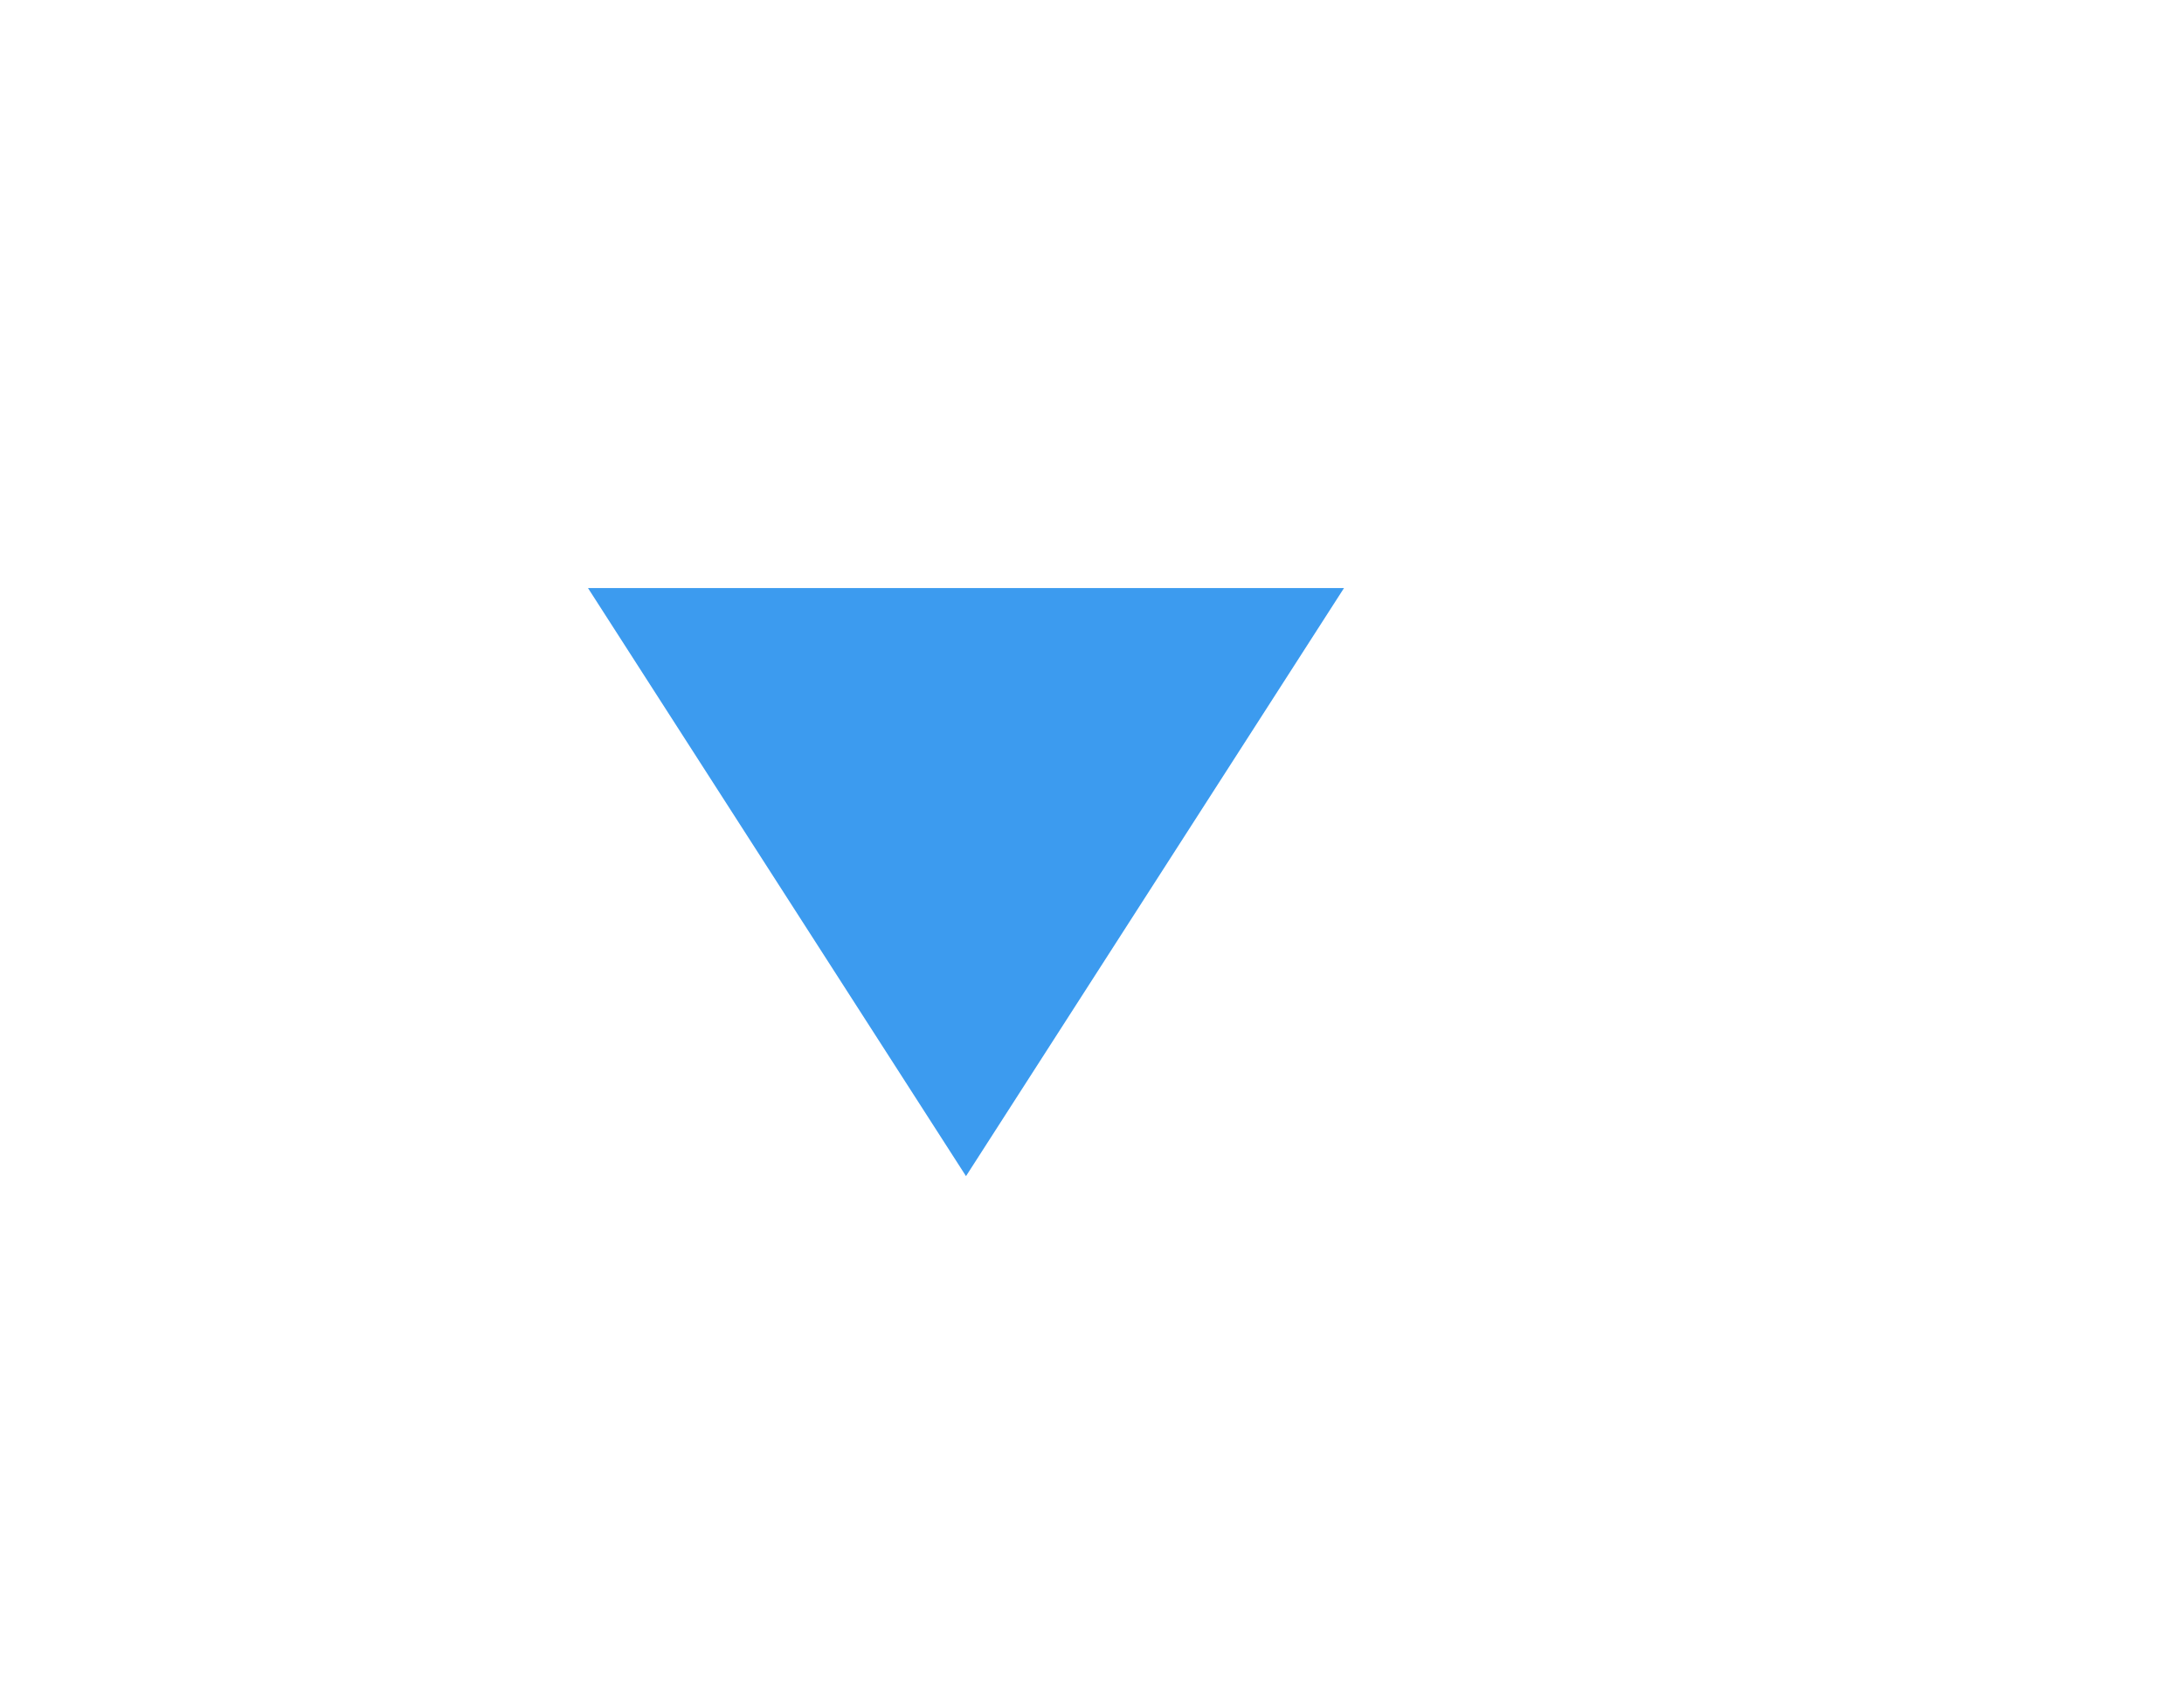
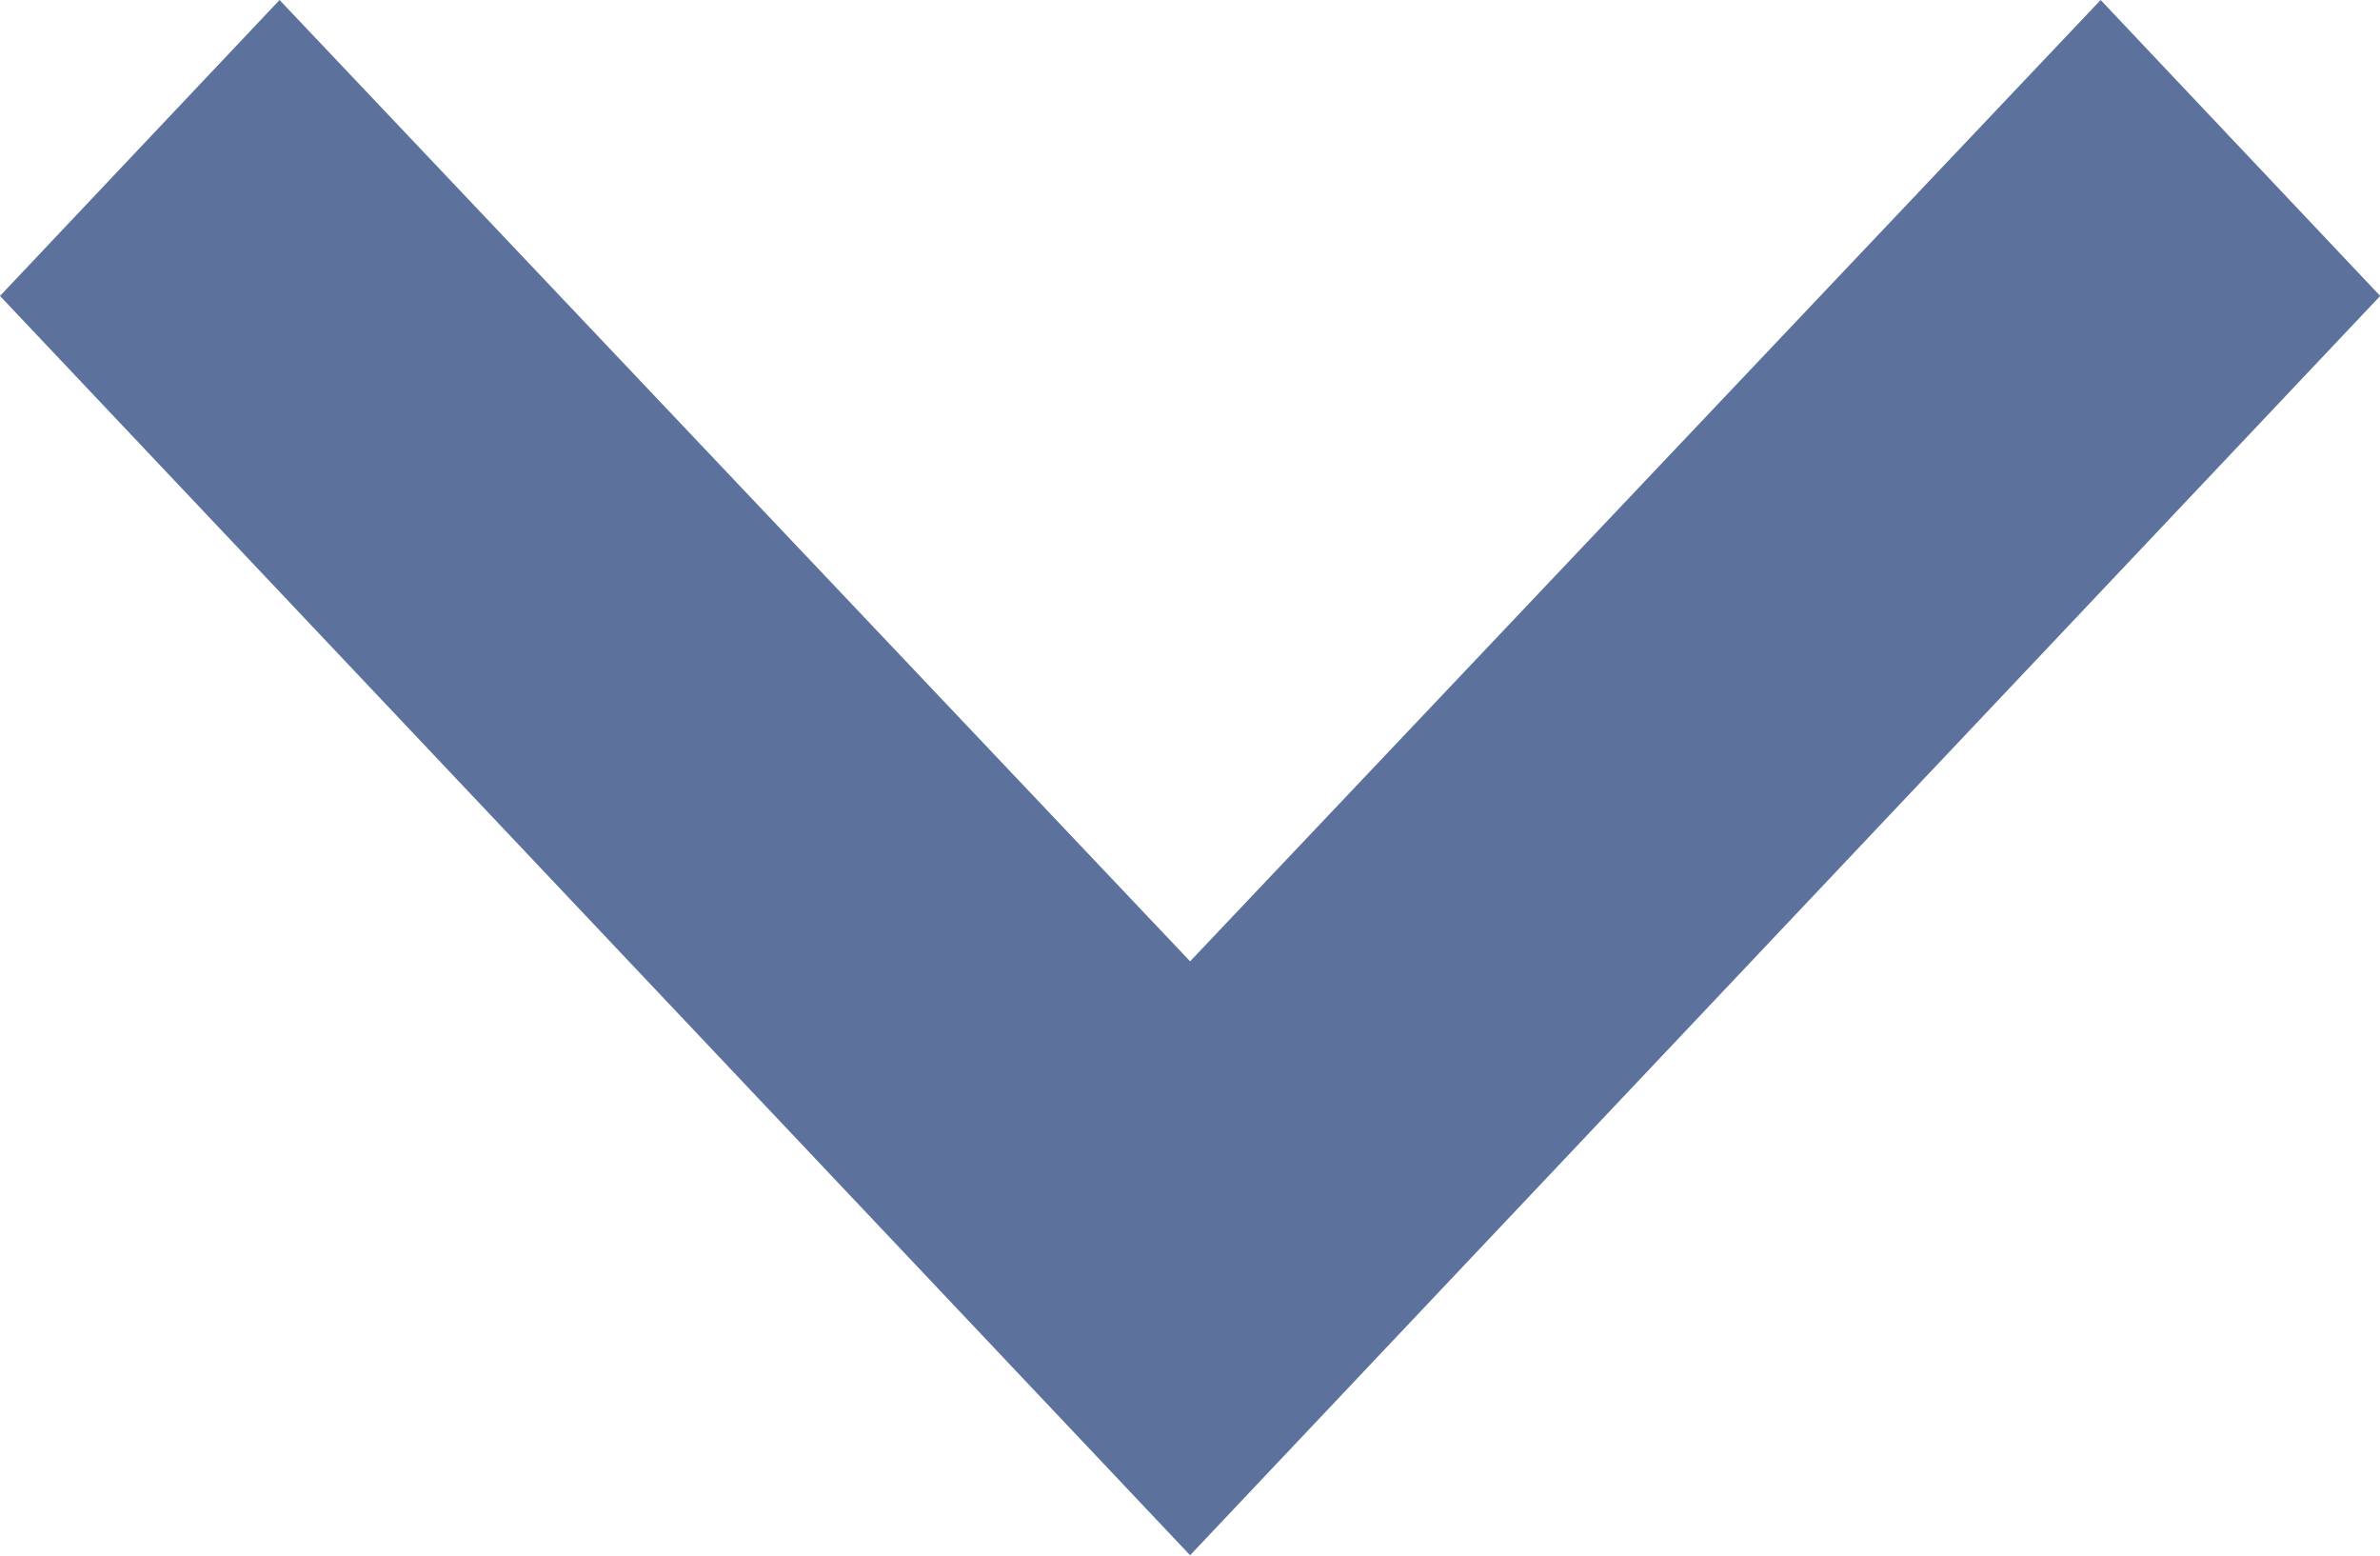
- <svg xmlns="http://www.w3.org/2000/svg" width="26" height="20" viewBox="0 0 26 20">
-   <g id="ic-down-arrow" transform="translate(-8675 -248)">
-     <path id="Polygon_4" data-name="Polygon 4" d="M4.5,0,9,7H0Z" transform="translate(8691 262) rotate(180)" fill="#3c9bef" />
-     <rect id="Rectangle_344" data-name="Rectangle 344" width="26" height="20" transform="translate(8675 248)" fill="none" />
-   </g>
+ <svg xmlns="http://www.w3.org/2000/svg" width="11.825" height="7.725" viewBox="0 0 11.825 7.725">
+   <path id="ic-down-arrow" d="M15.725,7.389,14.255,6,8,11.913l6.255,5.913,1.47-1.389L10.95,11.913Z" transform="translate(-6 15.725) rotate(-90)" fill="#5c719c" />
</svg>
